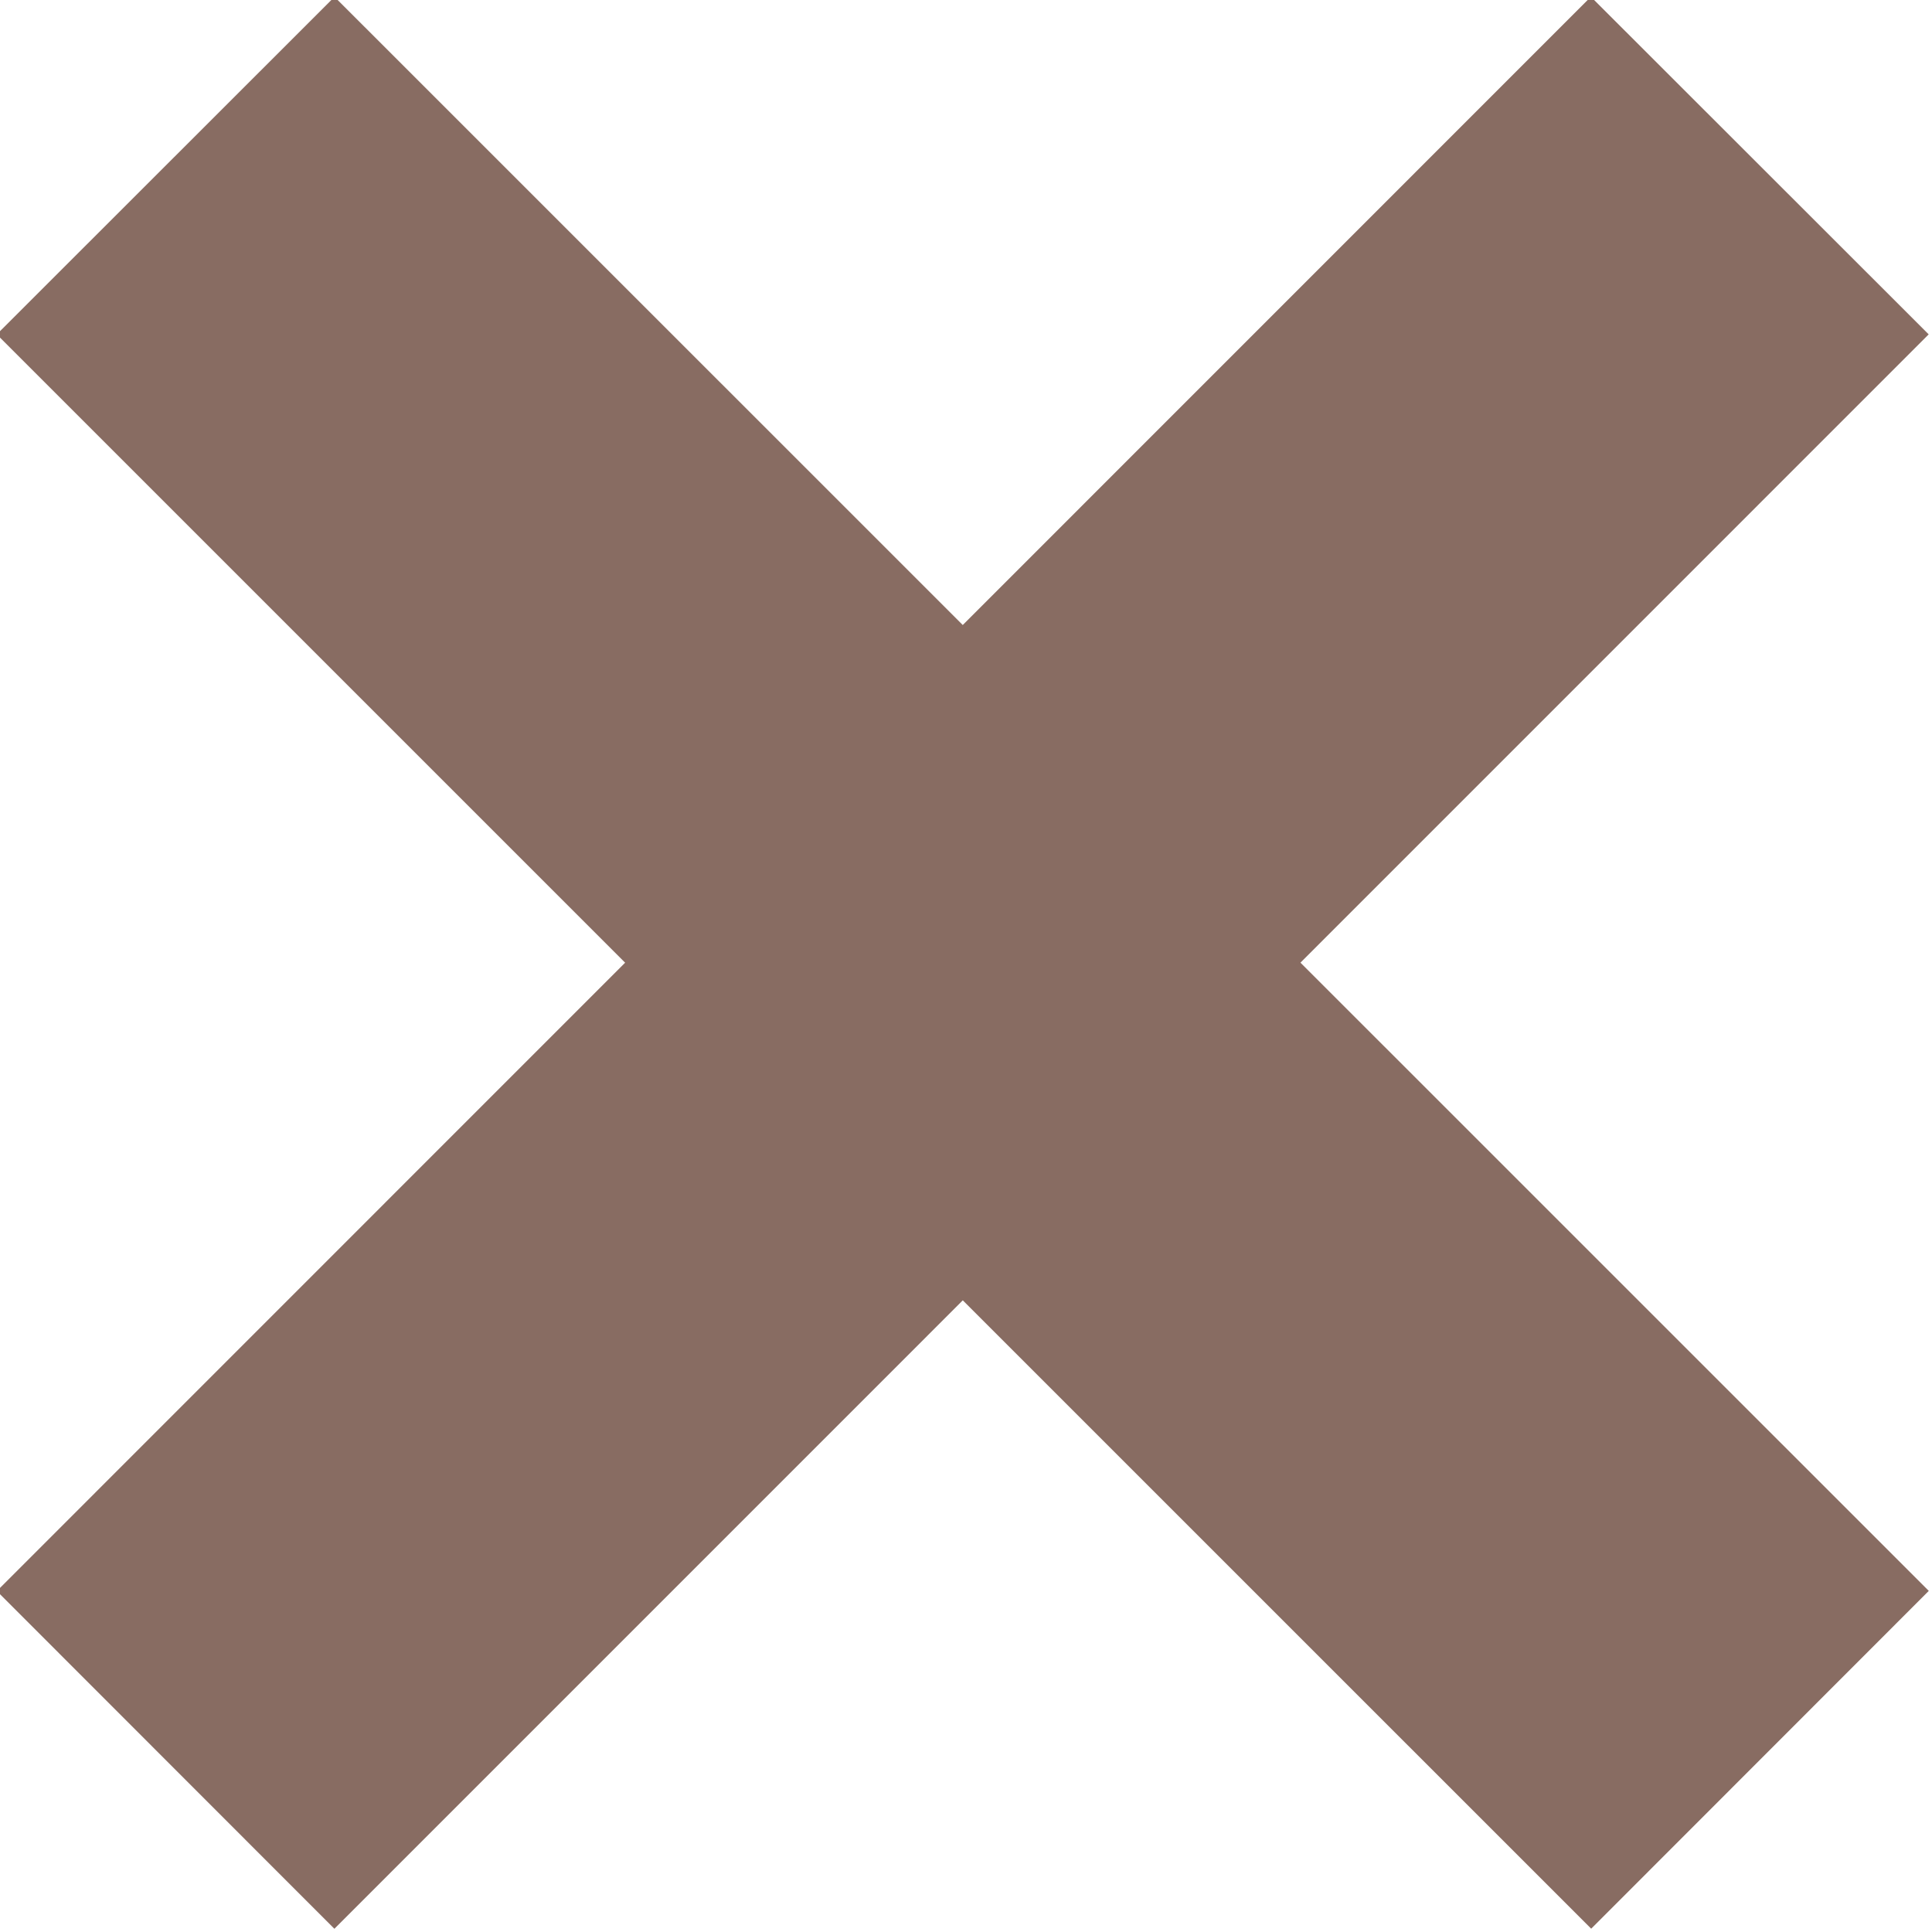
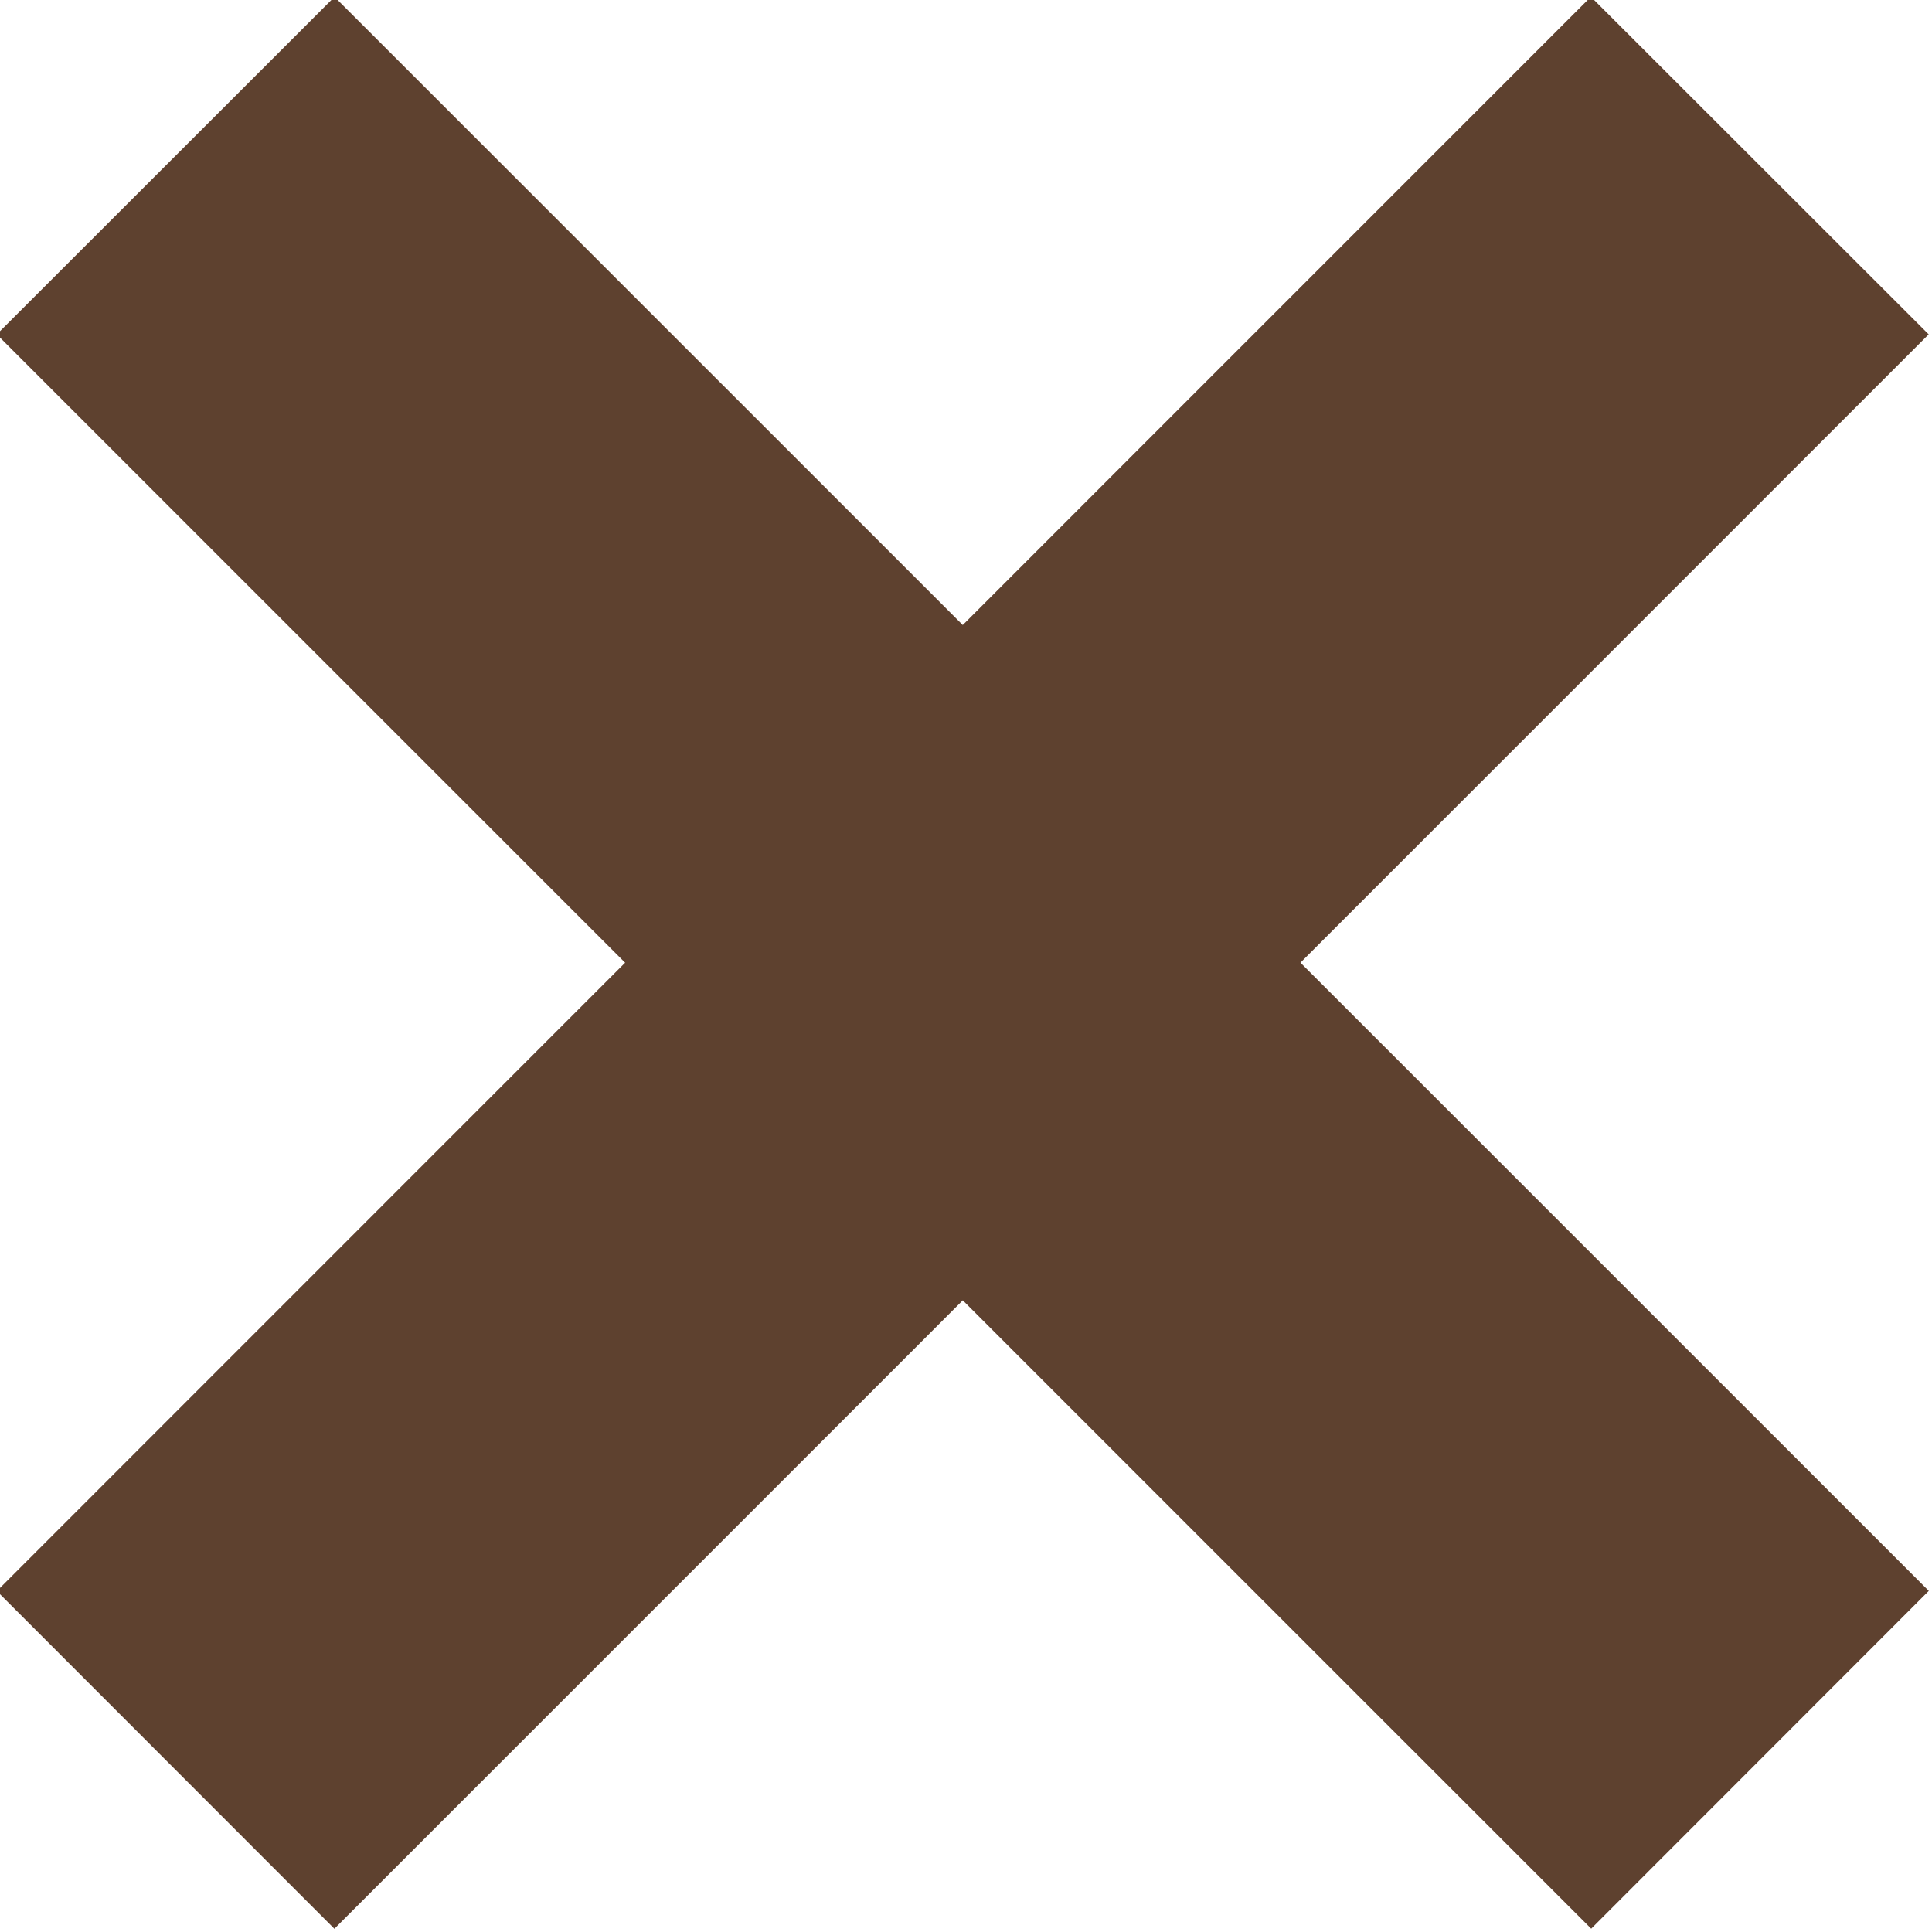
<svg xmlns="http://www.w3.org/2000/svg" version="1.1" id="Layer_1" x="0px" y="0px" width="300px" height="300px" viewBox="0 0 300 300" enable-background="new 0 0 300 300" xml:space="preserve">
-   <polygon id="x-mark-icon" fill="#886C62" points="299.5,247.033 201.934,149.48 299.486,51.92 247.032,-0.5 149.496,97.051   51.943,-0.488 -0.5,51.924 97.068,149.486 -0.488,247.059 51.924,299.5 149.501,201.915 247.08,299.486 " />
+   <polygon id="x-mark-icon" fill="#5E412F" points="299.5,247.033 201.934,149.48 299.486,51.92 247.032,-0.5 149.496,97.051   51.943,-0.488 -0.5,51.924 97.068,149.486 -0.488,247.059 51.924,299.5 149.501,201.915 247.08,299.486 " />
</svg>
